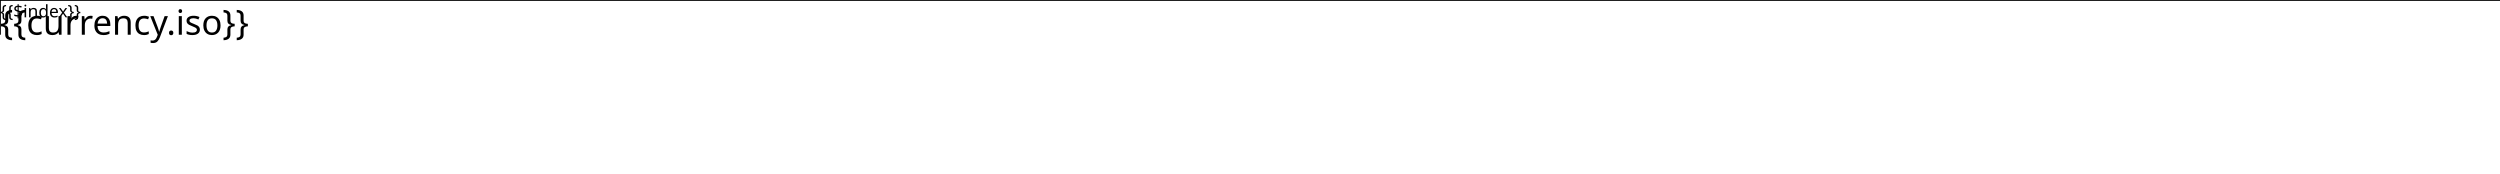
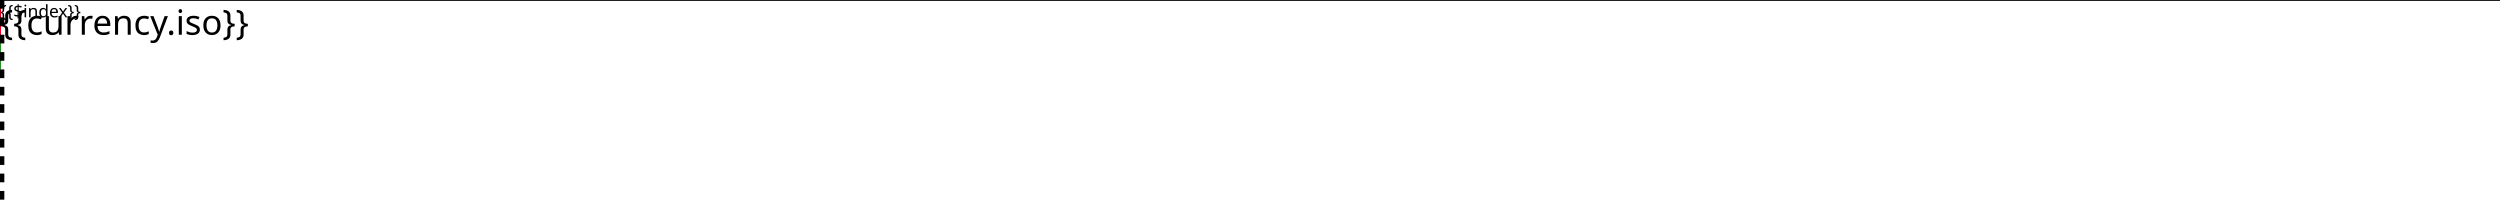
- <svg xmlns="http://www.w3.org/2000/svg" viewBox="0 0 1440 100" version="1.1">
+ <svg xmlns="http://www.w3.org/2000/svg" viewBox="0 0 1440 120" version="1.1">
  <style>
        line {
            stroke: black;
            stroke-width: 1px;
            vector-effect: non-scaling-stroke;
        }
        text {
            font-family: sans-serif;
            font-size: 20px;
        }
        .text-small {
            font-size: 10px;
        }
    </style>
  <line x1="0" y1="0" x2="1440" y2="0" />
  <g data-ng-repeat="h in hours() track by $index">
    <line data-ng-attr-x1="{{$index * 60}}" y1="0" data-ng-attr-x2="{{$index * 60}}" y2="20" />
    <text data-ng-attr-x="{{$index * 60 + 2}}" y="10" class="text-small">{{$index}}</text>
  </g>
-   <g data-ng-repeat="currency in currencies" data-ng-attr-transform="{{'translate(0,' + ($index + 1) * 20 + ')'}}">
-     <rect data-ng-attr-x="{{time(currency.opening)}}" y="0" width="{{time(currency.closing) - time(currency.opening)}}" height="20" fill="palegreen" />
+   <g transform="translate(0,20)">
+     <rect data-ng-attr-x="{{time(bank.opening)}}" y="0" data-ng-attr-width="{{time(bank.closing) - time(bank.opening)}}" height="20" fill="aquamarine" />
+     <line data-ng-attr-x1="{{time(bank.settlementCompletionTarget)}}" y1="0" data-ng-attr-x2="{{time(bank.settlementCompletionTarget)}}" y2="20" style="stroke: green;" />
+   </g>
+   <g data-ng-repeat="currency in currencies" data-ng-attr-transform="{{'translate(0,' + ($index + 2) * 20 + ')'}}">
+     <rect data-ng-attr-x="{{time(currency.opening)}}" y="0" data-ng-attr-width="{{time(currency.closing) - time(currency.opening)}}" height="20" fill="pink" />
    <text data-ng-attr-x="{{time(currency.opening)}}" y="20">{{currency.iso}}</text>
+     <line data-ng-attr-x1="{{time(currency.fundingCompletionTarget)}}" y1="0" data-ng-attr-x2="{{time(currency.fundingCompletionTarget)}}" y2="20" style="stroke: blue;" />
+     <line data-ng-attr-x1="{{time(currency.close)}}" y1="0" data-ng-attr-x2="{{time(currency.close)}}" y2="20" style="stroke: red;" />
  </g>
+   <line data-ng-attr-x1="{{time(now)}}" y1="0" data-ng-attr-x2="{{time(now)}}" y2="120" style="stroke-width: 5; stroke-dasharray:5;" />
</svg>
